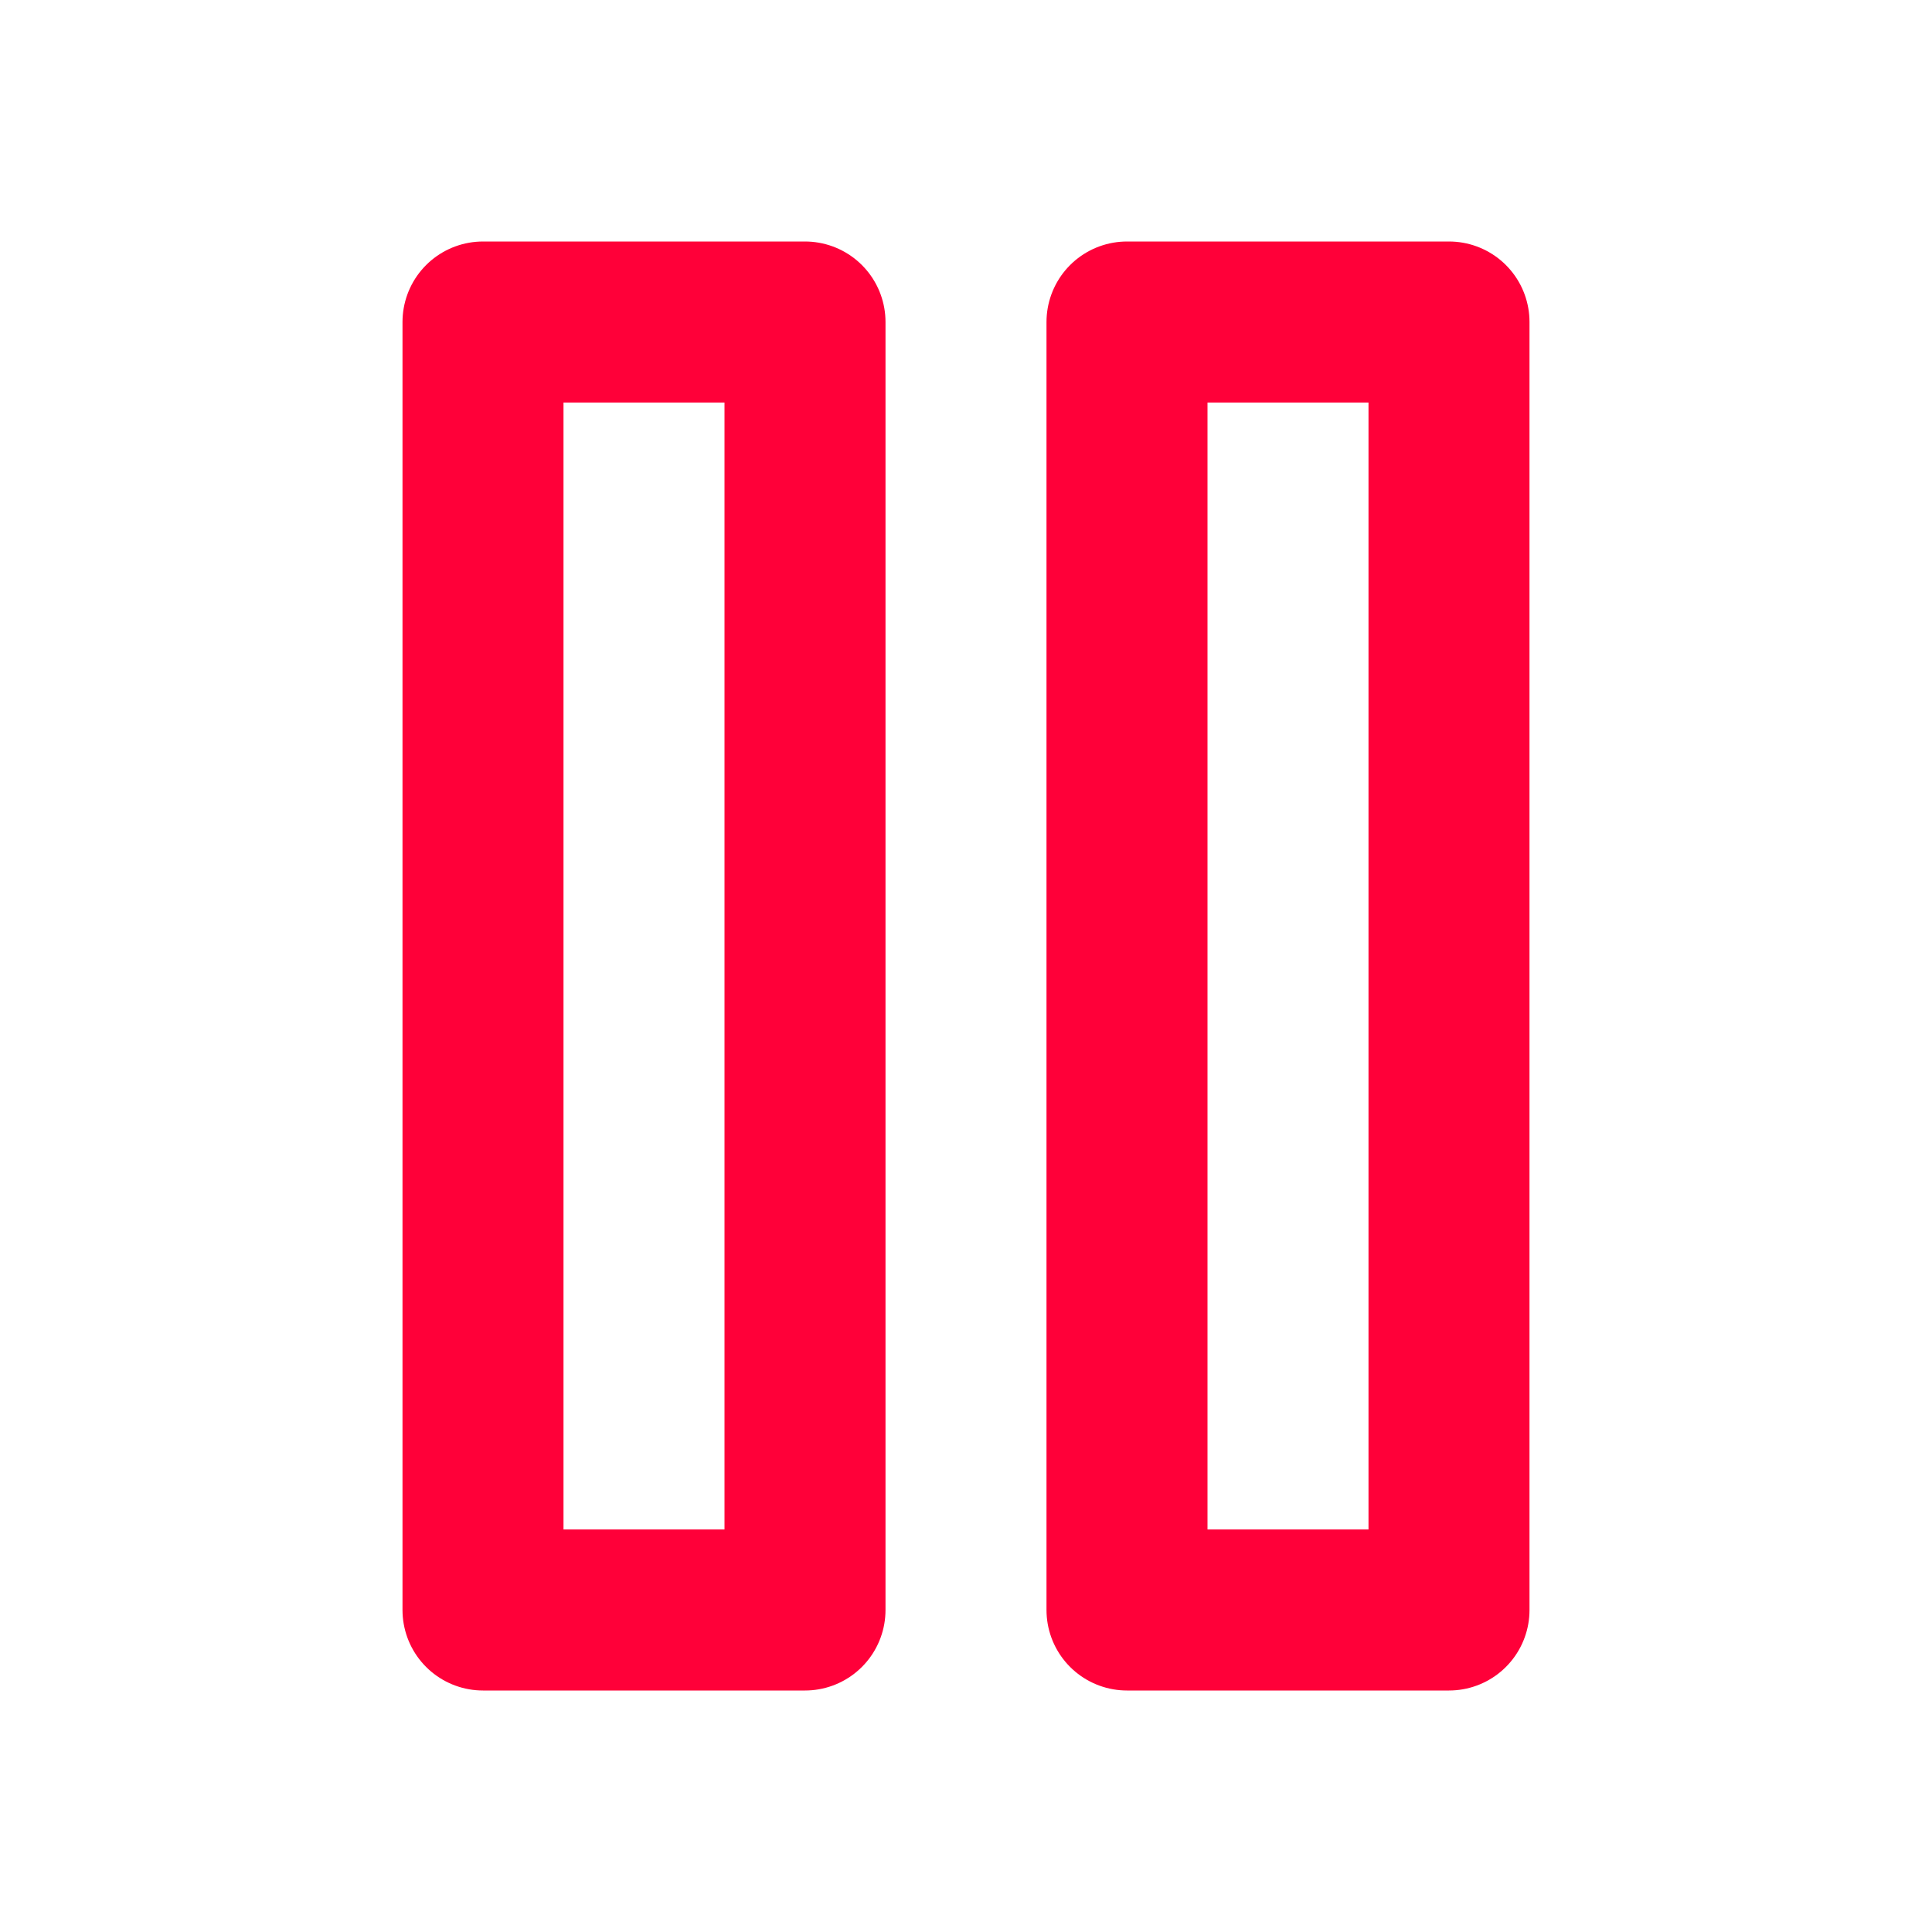
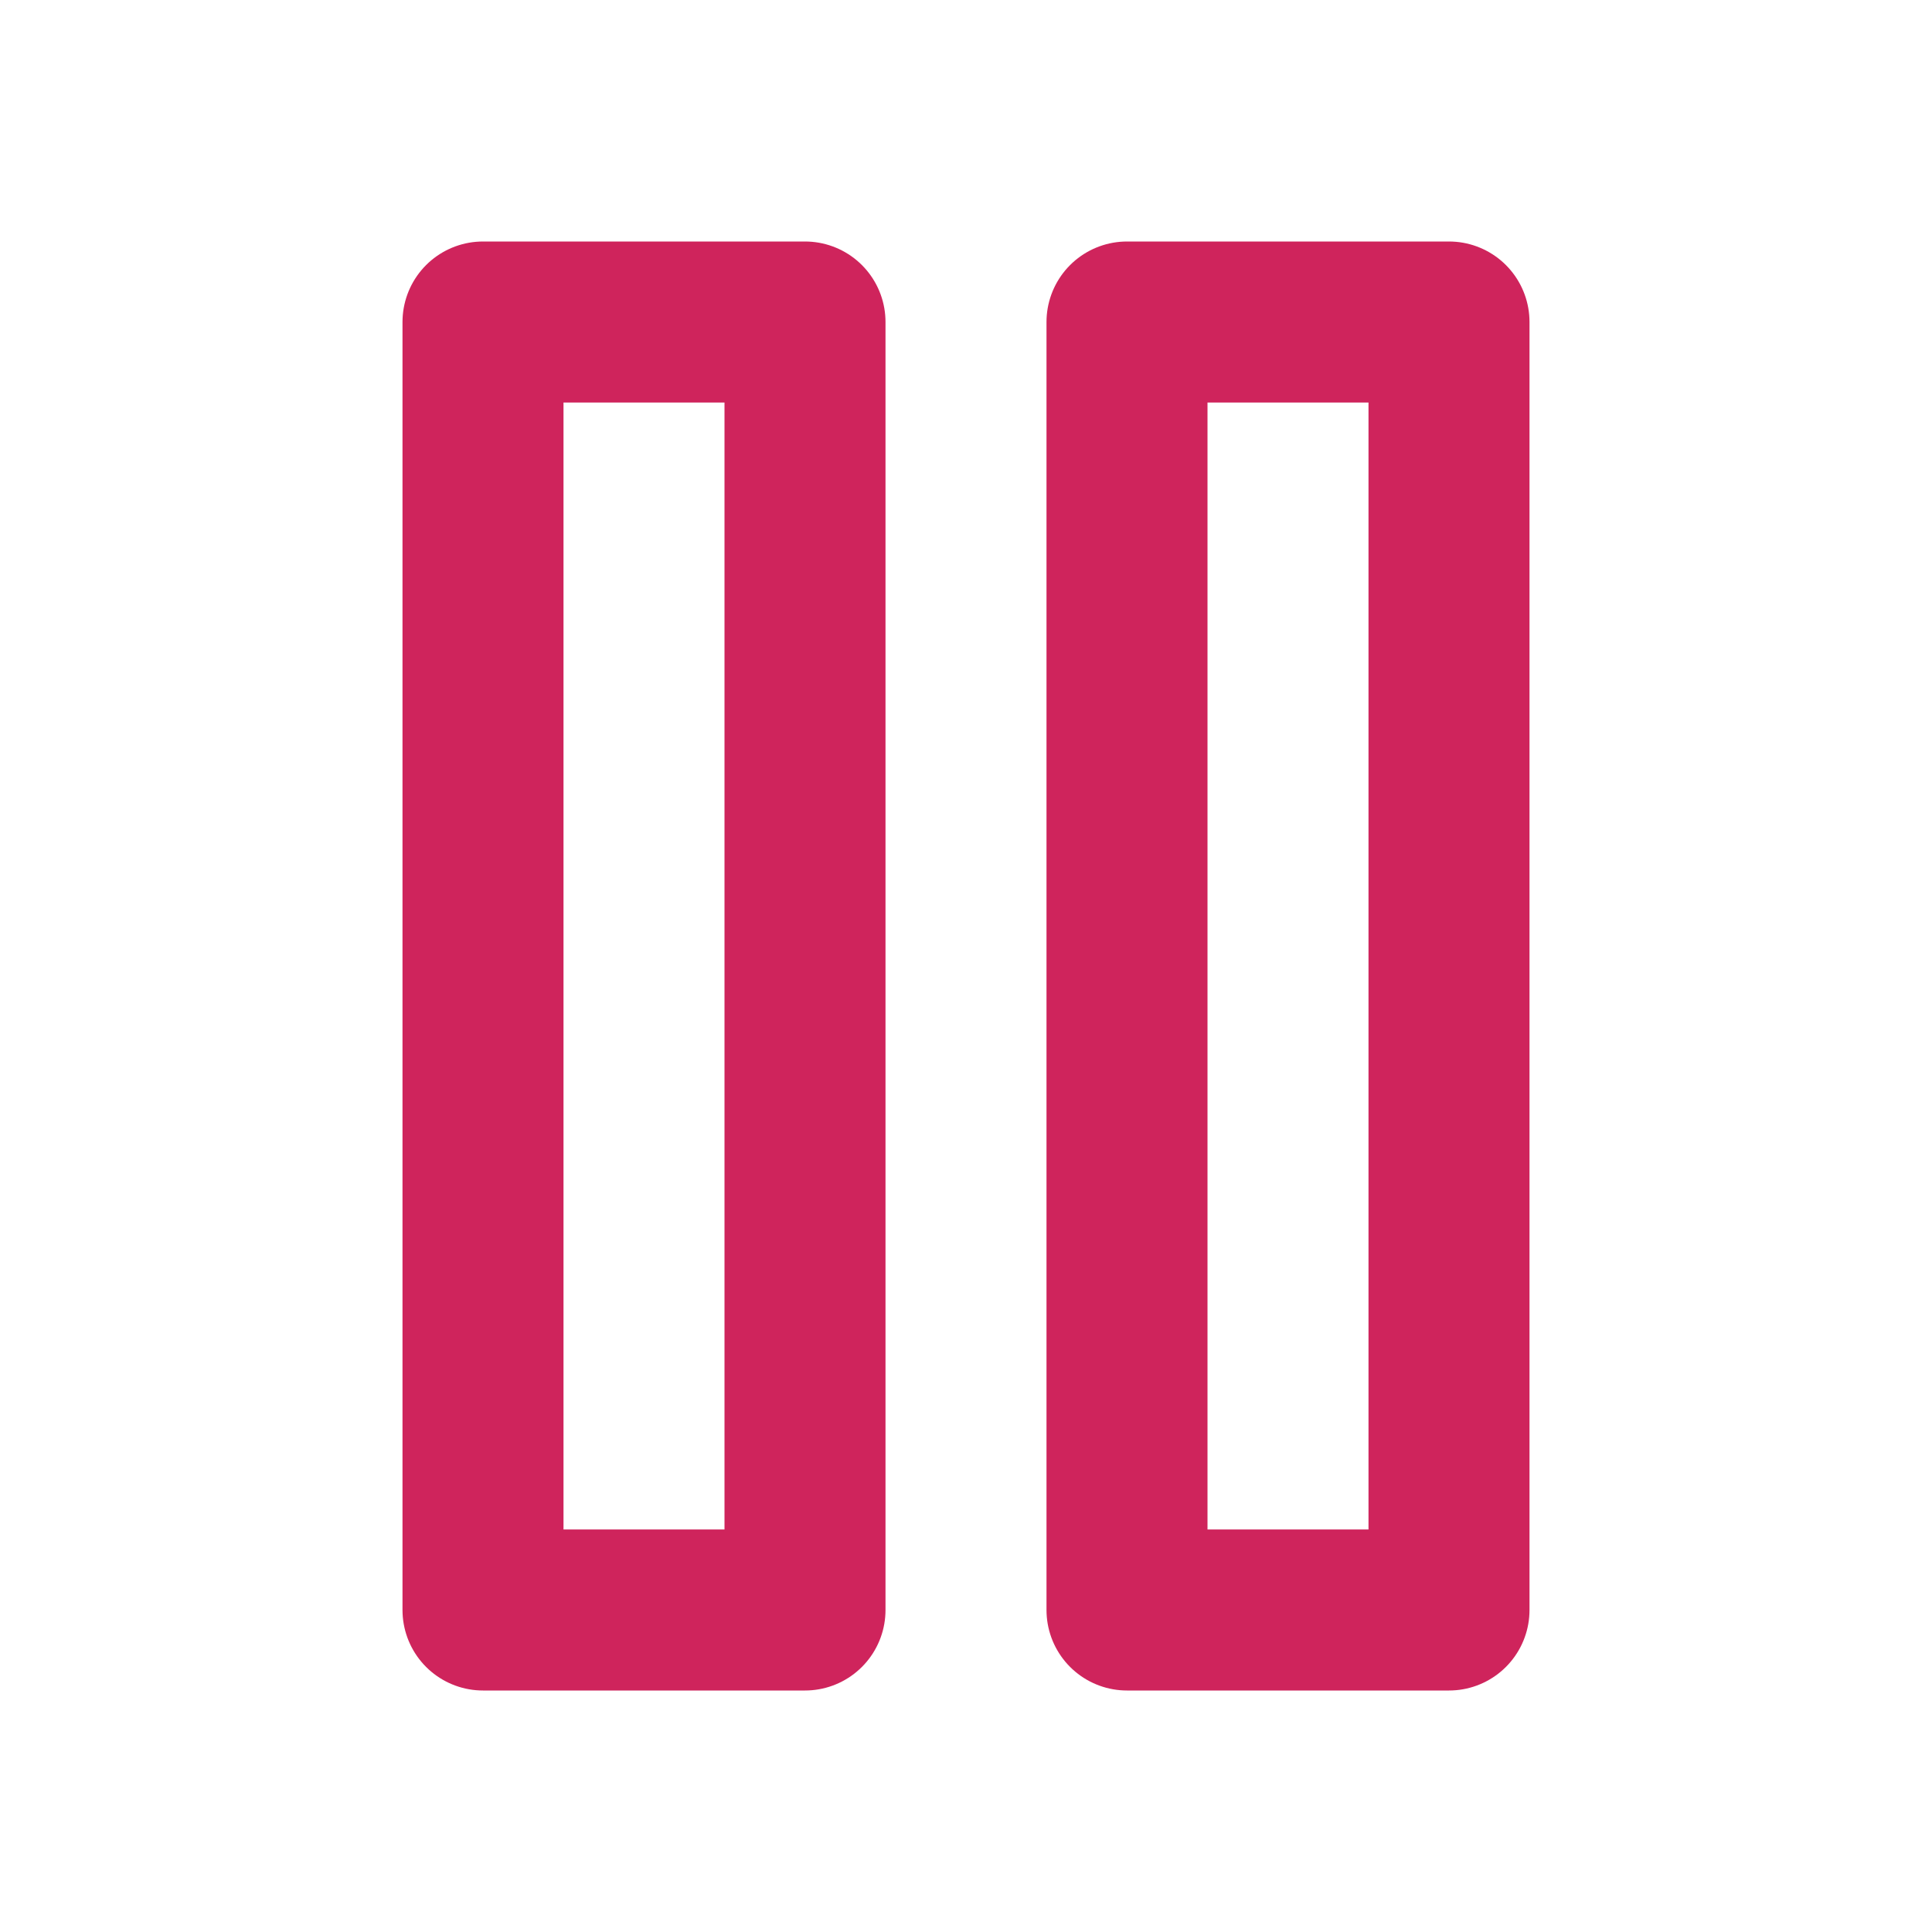
<svg xmlns="http://www.w3.org/2000/svg" width="40" height="40" viewBox="0 0 24 24" fill="none" stroke="currentColor" stroke-width="2" stroke-linecap="round" stroke-linejoin="round" class="feather feather-pause" version="1.1" id="svg6">
  <defs id="defs10" />
-   <rect x="6" y="4" width="4" height="16" id="rect2" style="fill:none;fill-opacity:1;stroke:#ff0039;stroke-opacity:1" />
-   <rect x="14" y="4" width="4" height="16" id="rect4" style="stroke:#ff0039;stroke-opacity:1" />
+   <rect x="6" y="4" width="4" height="16" id="rect2" style="fill:none;fill-opacity:1;stroke:#cf245c;stroke-opacity:1" />
+   <rect x="14" y="4" width="4" height="16" id="rect4" style="stroke:#cf245c;stroke-opacity:1" />
</svg>
